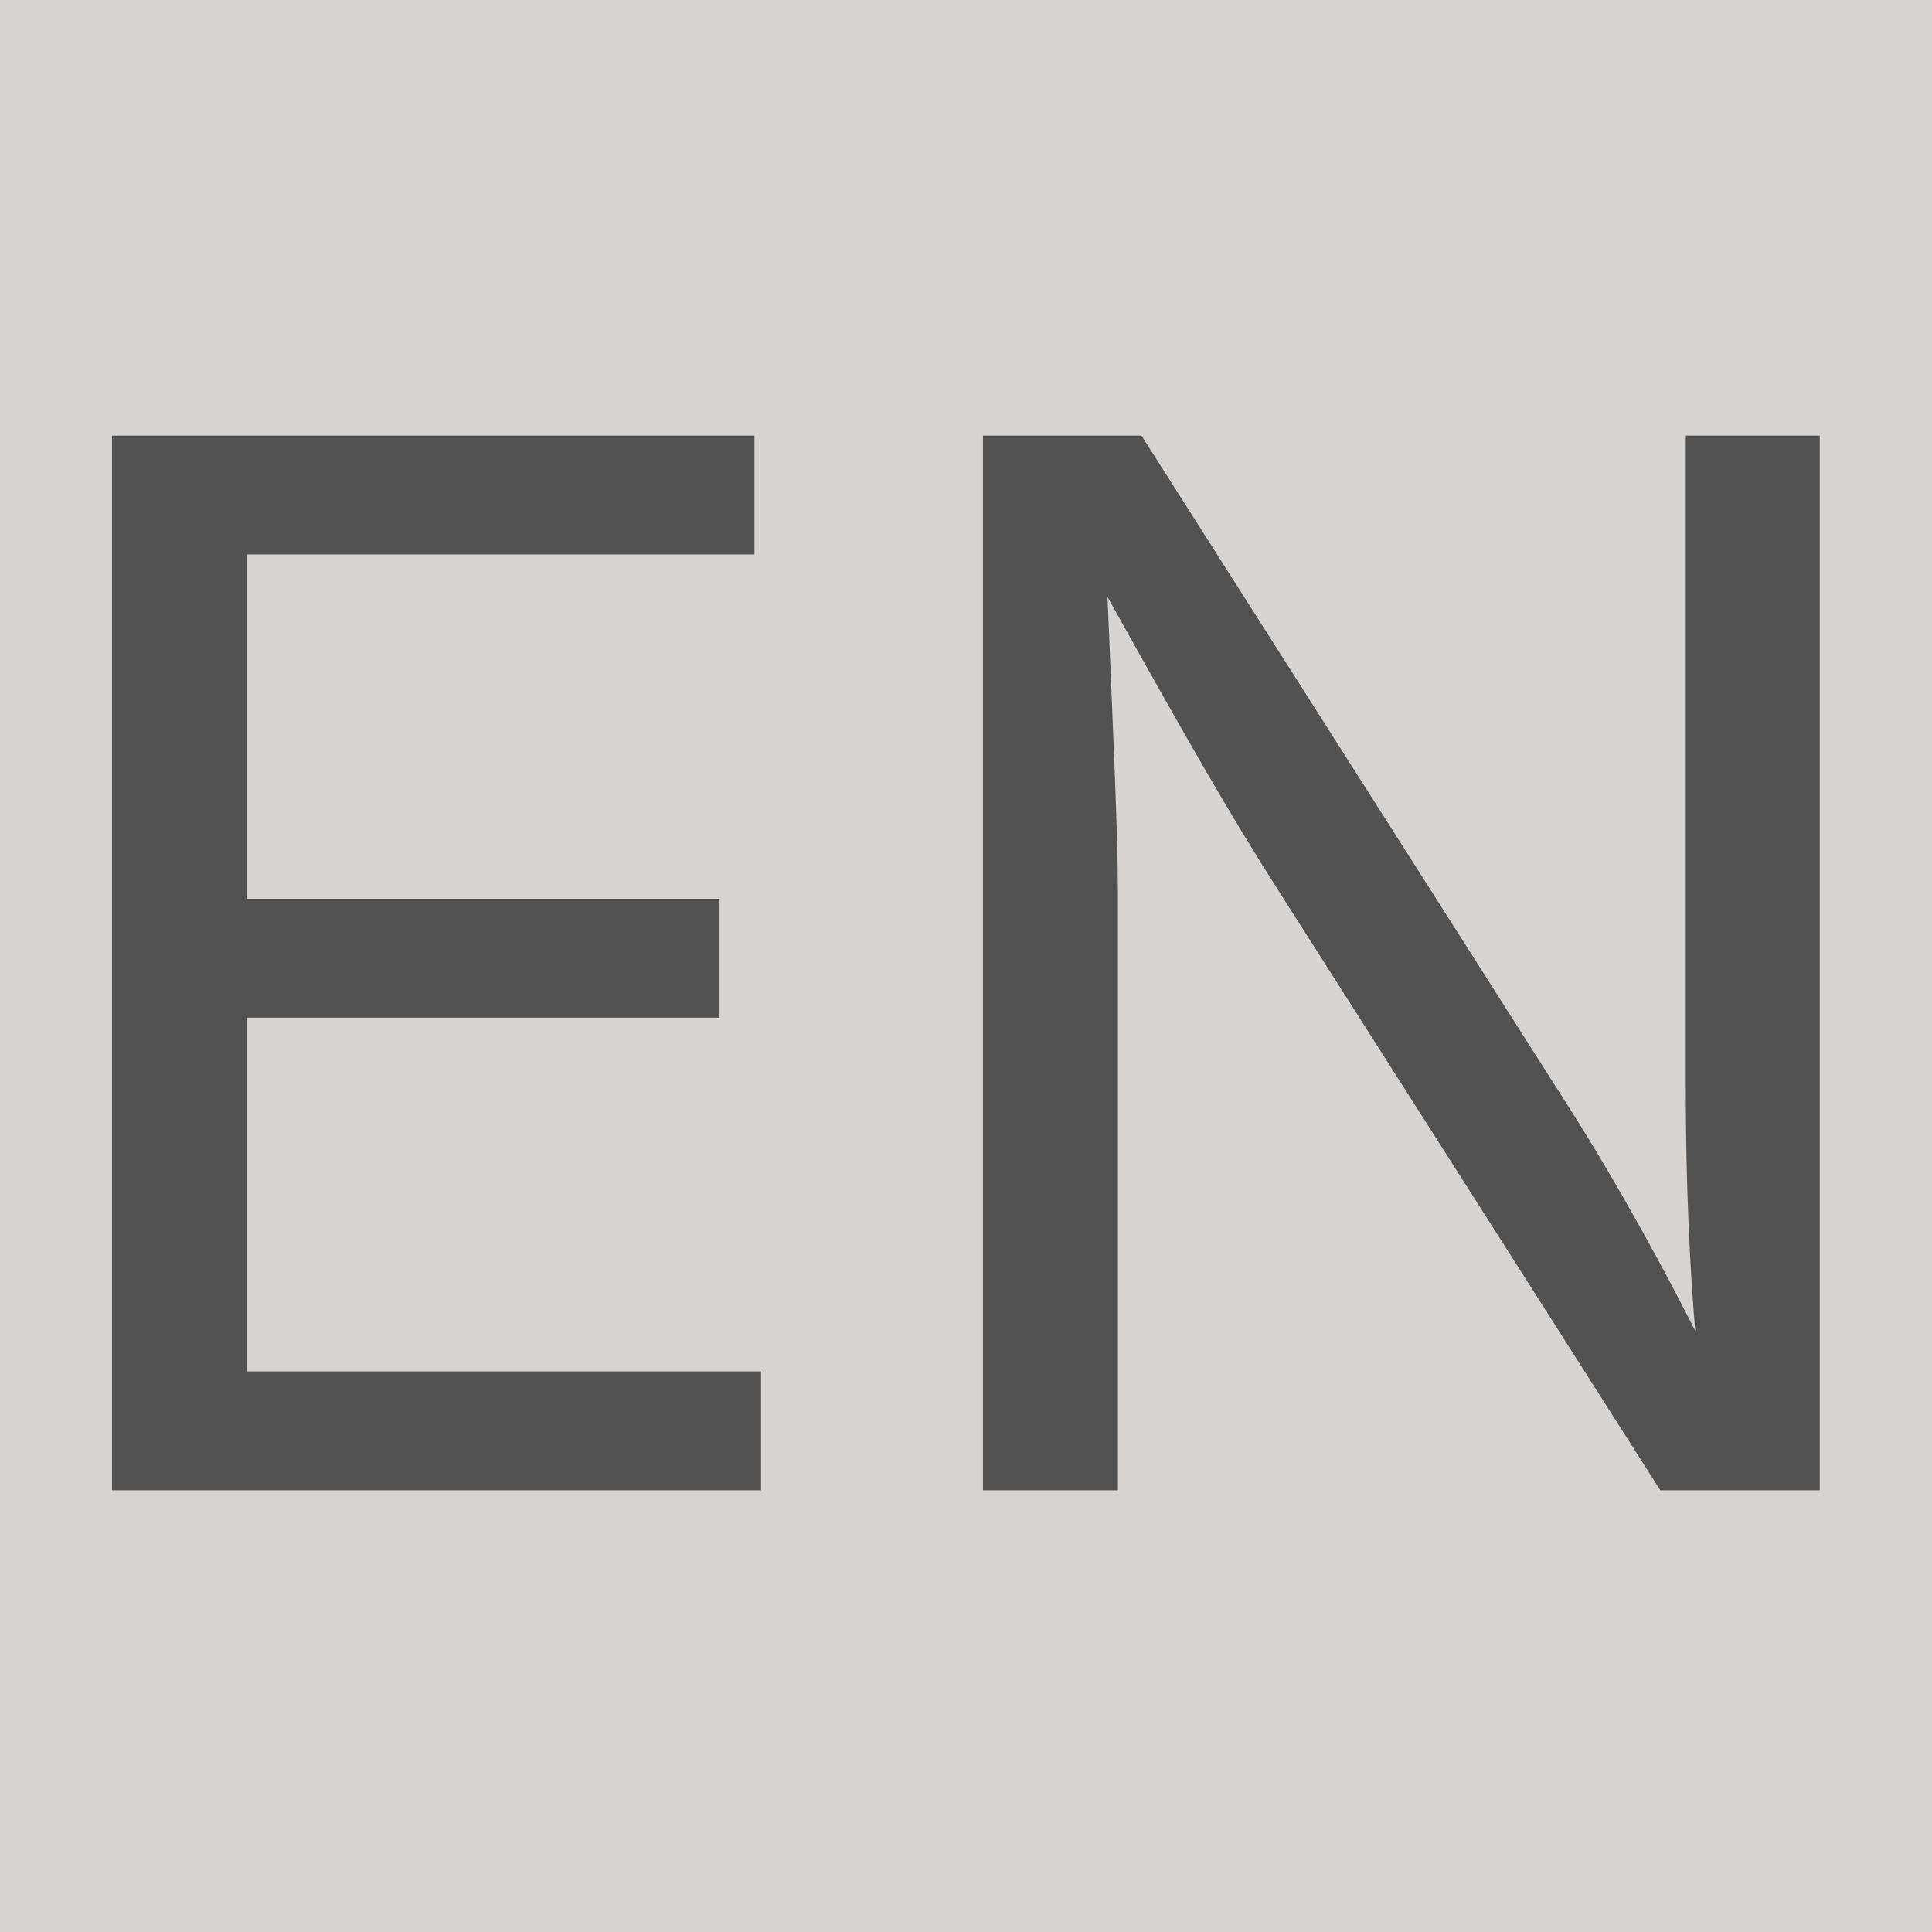
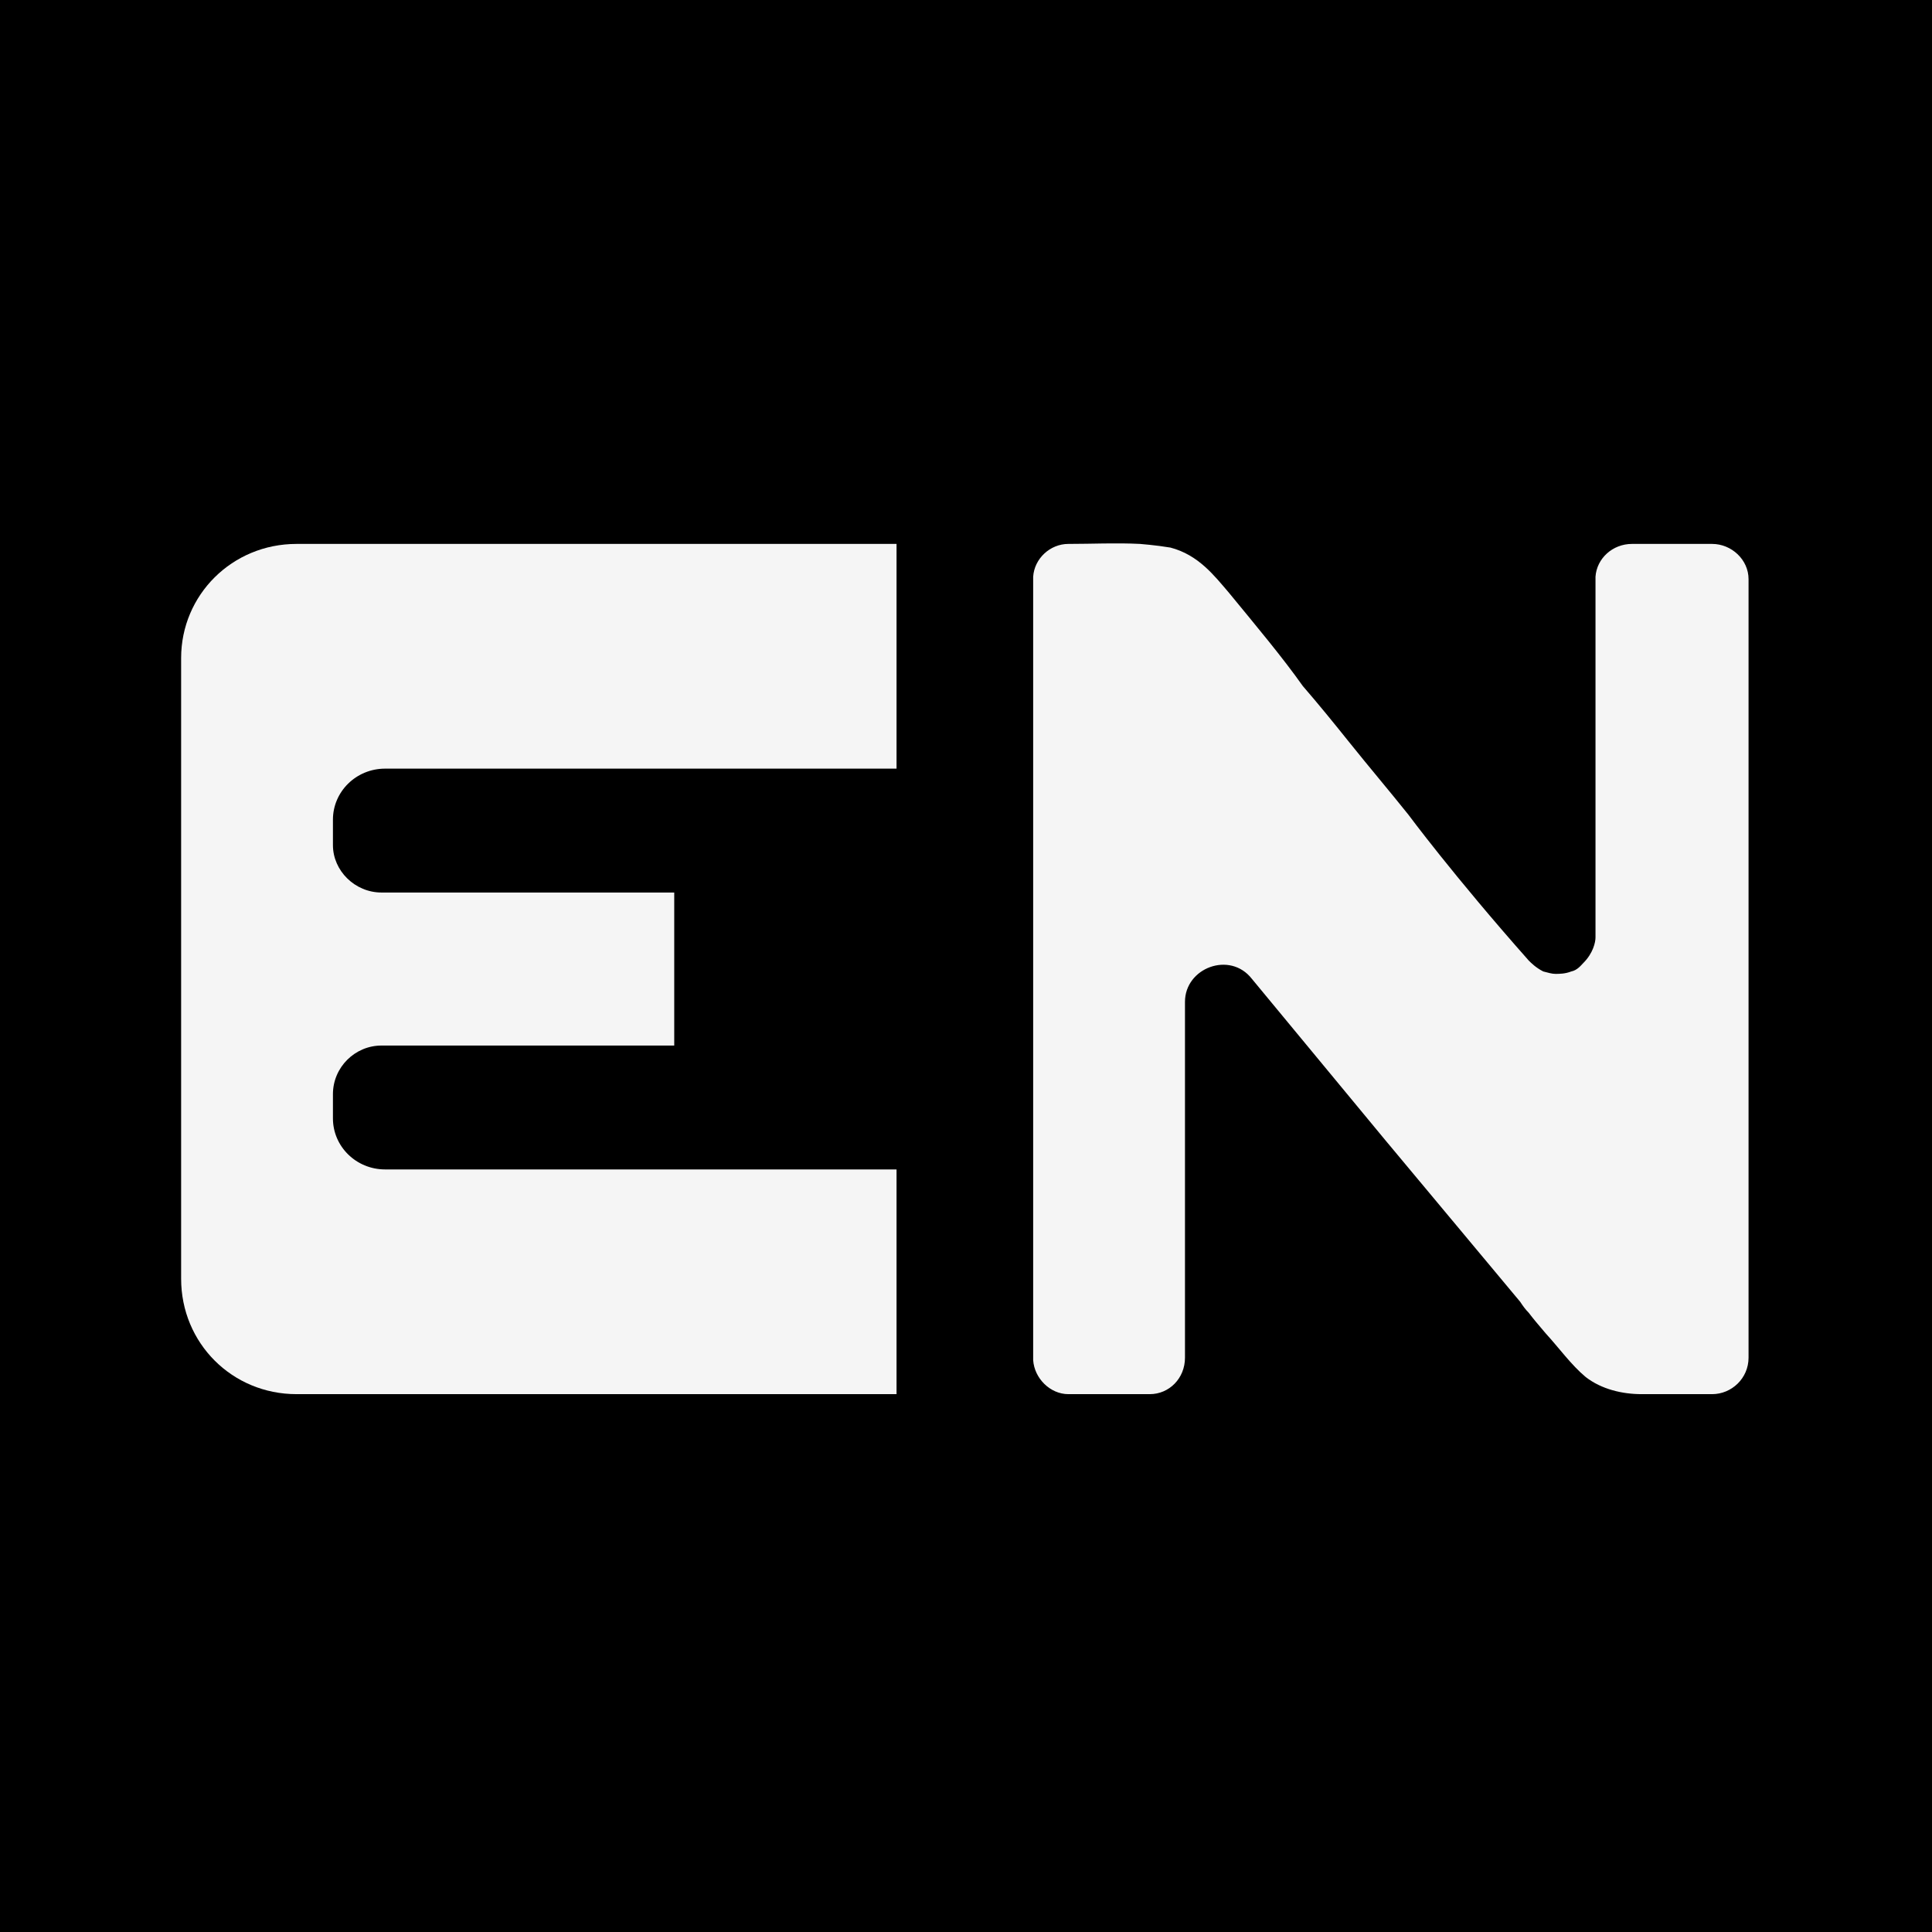
- <svg xmlns="http://www.w3.org/2000/svg" viewBox="0 0 32 32" width="32" height="32">
-   <rect width="32" height="32" fill="#d6d3d1" />
-   <text x="50%" y="50%" fill="#525252" font-family="SF Pro Display, sans-serif" font-size="24" text-anchor="middle" dominant-baseline="middle">EN</text>
+ <svg xmlns="http://www.w3.org/2000/svg" width="64" height="64" viewBox="0 0 64 64" fill="none">
+   <rect width="64" height="64" fill="black" />
+   <path d="M56.716 18.018C57.36 18.018 57.923 18.541 57.923 19.185V44.975C57.923 45.66 57.36 46.183 56.716 46.183H54.946H54.745C54.704 46.183 54.383 46.183 54.383 46.183C53.739 46.183 53.055 46.022 52.532 45.619C52.049 45.217 51.647 44.654 51.204 44.171C50.962 43.889 50.761 43.648 50.641 43.487C50.52 43.366 50.439 43.245 50.359 43.125L45.893 37.773L41.467 32.422C40.743 31.497 39.254 32.06 39.254 33.187V44.975C39.254 45.66 38.731 46.183 38.087 46.183H35.391C34.788 46.183 34.265 45.66 34.225 45.056V45.016C34.225 45.016 34.225 45.016 34.225 44.975V19.185C34.225 19.185 34.225 19.145 34.225 19.104C34.265 18.501 34.788 18.018 35.391 18.018C36.196 18.018 36.961 17.978 37.765 18.018C37.765 18.018 38.288 18.058 38.771 18.139C39.697 18.38 40.22 19.064 40.703 19.627C41.628 20.754 42.473 21.76 43.157 22.725C43.68 23.329 44.203 23.973 44.686 24.576C45.33 25.381 46.014 26.186 46.657 26.99C46.657 26.99 48.146 29.002 50.641 31.819C50.721 31.899 50.882 32.06 51.123 32.181C51.284 32.221 51.405 32.261 51.526 32.261C51.647 32.261 51.848 32.261 52.049 32.181C52.25 32.141 52.371 31.98 52.451 31.899C52.773 31.577 52.853 31.215 52.853 31.054C52.853 27.071 52.853 23.128 52.853 19.185C52.853 19.185 52.853 19.145 52.853 19.104C52.894 18.501 53.417 18.018 54.061 18.018H56.716Z" fill="#F5F5F5" />
+   <path d="M6 21.8C6 19.708 7.69 18.018 9.822 18.018H29.699V25.462H12.759C11.794 25.462 11.029 26.226 11.029 27.151V27.996C11.029 28.841 11.754 29.566 12.639 29.566H22.335V34.635H12.639C11.754 34.635 11.029 35.359 11.029 36.245V37.049C11.029 37.975 11.794 38.739 12.759 38.739H29.699V46.183H9.822C7.69 46.183 6 44.493 6 42.36V21.8Z" fill="#F5F5F5" />
</svg>
